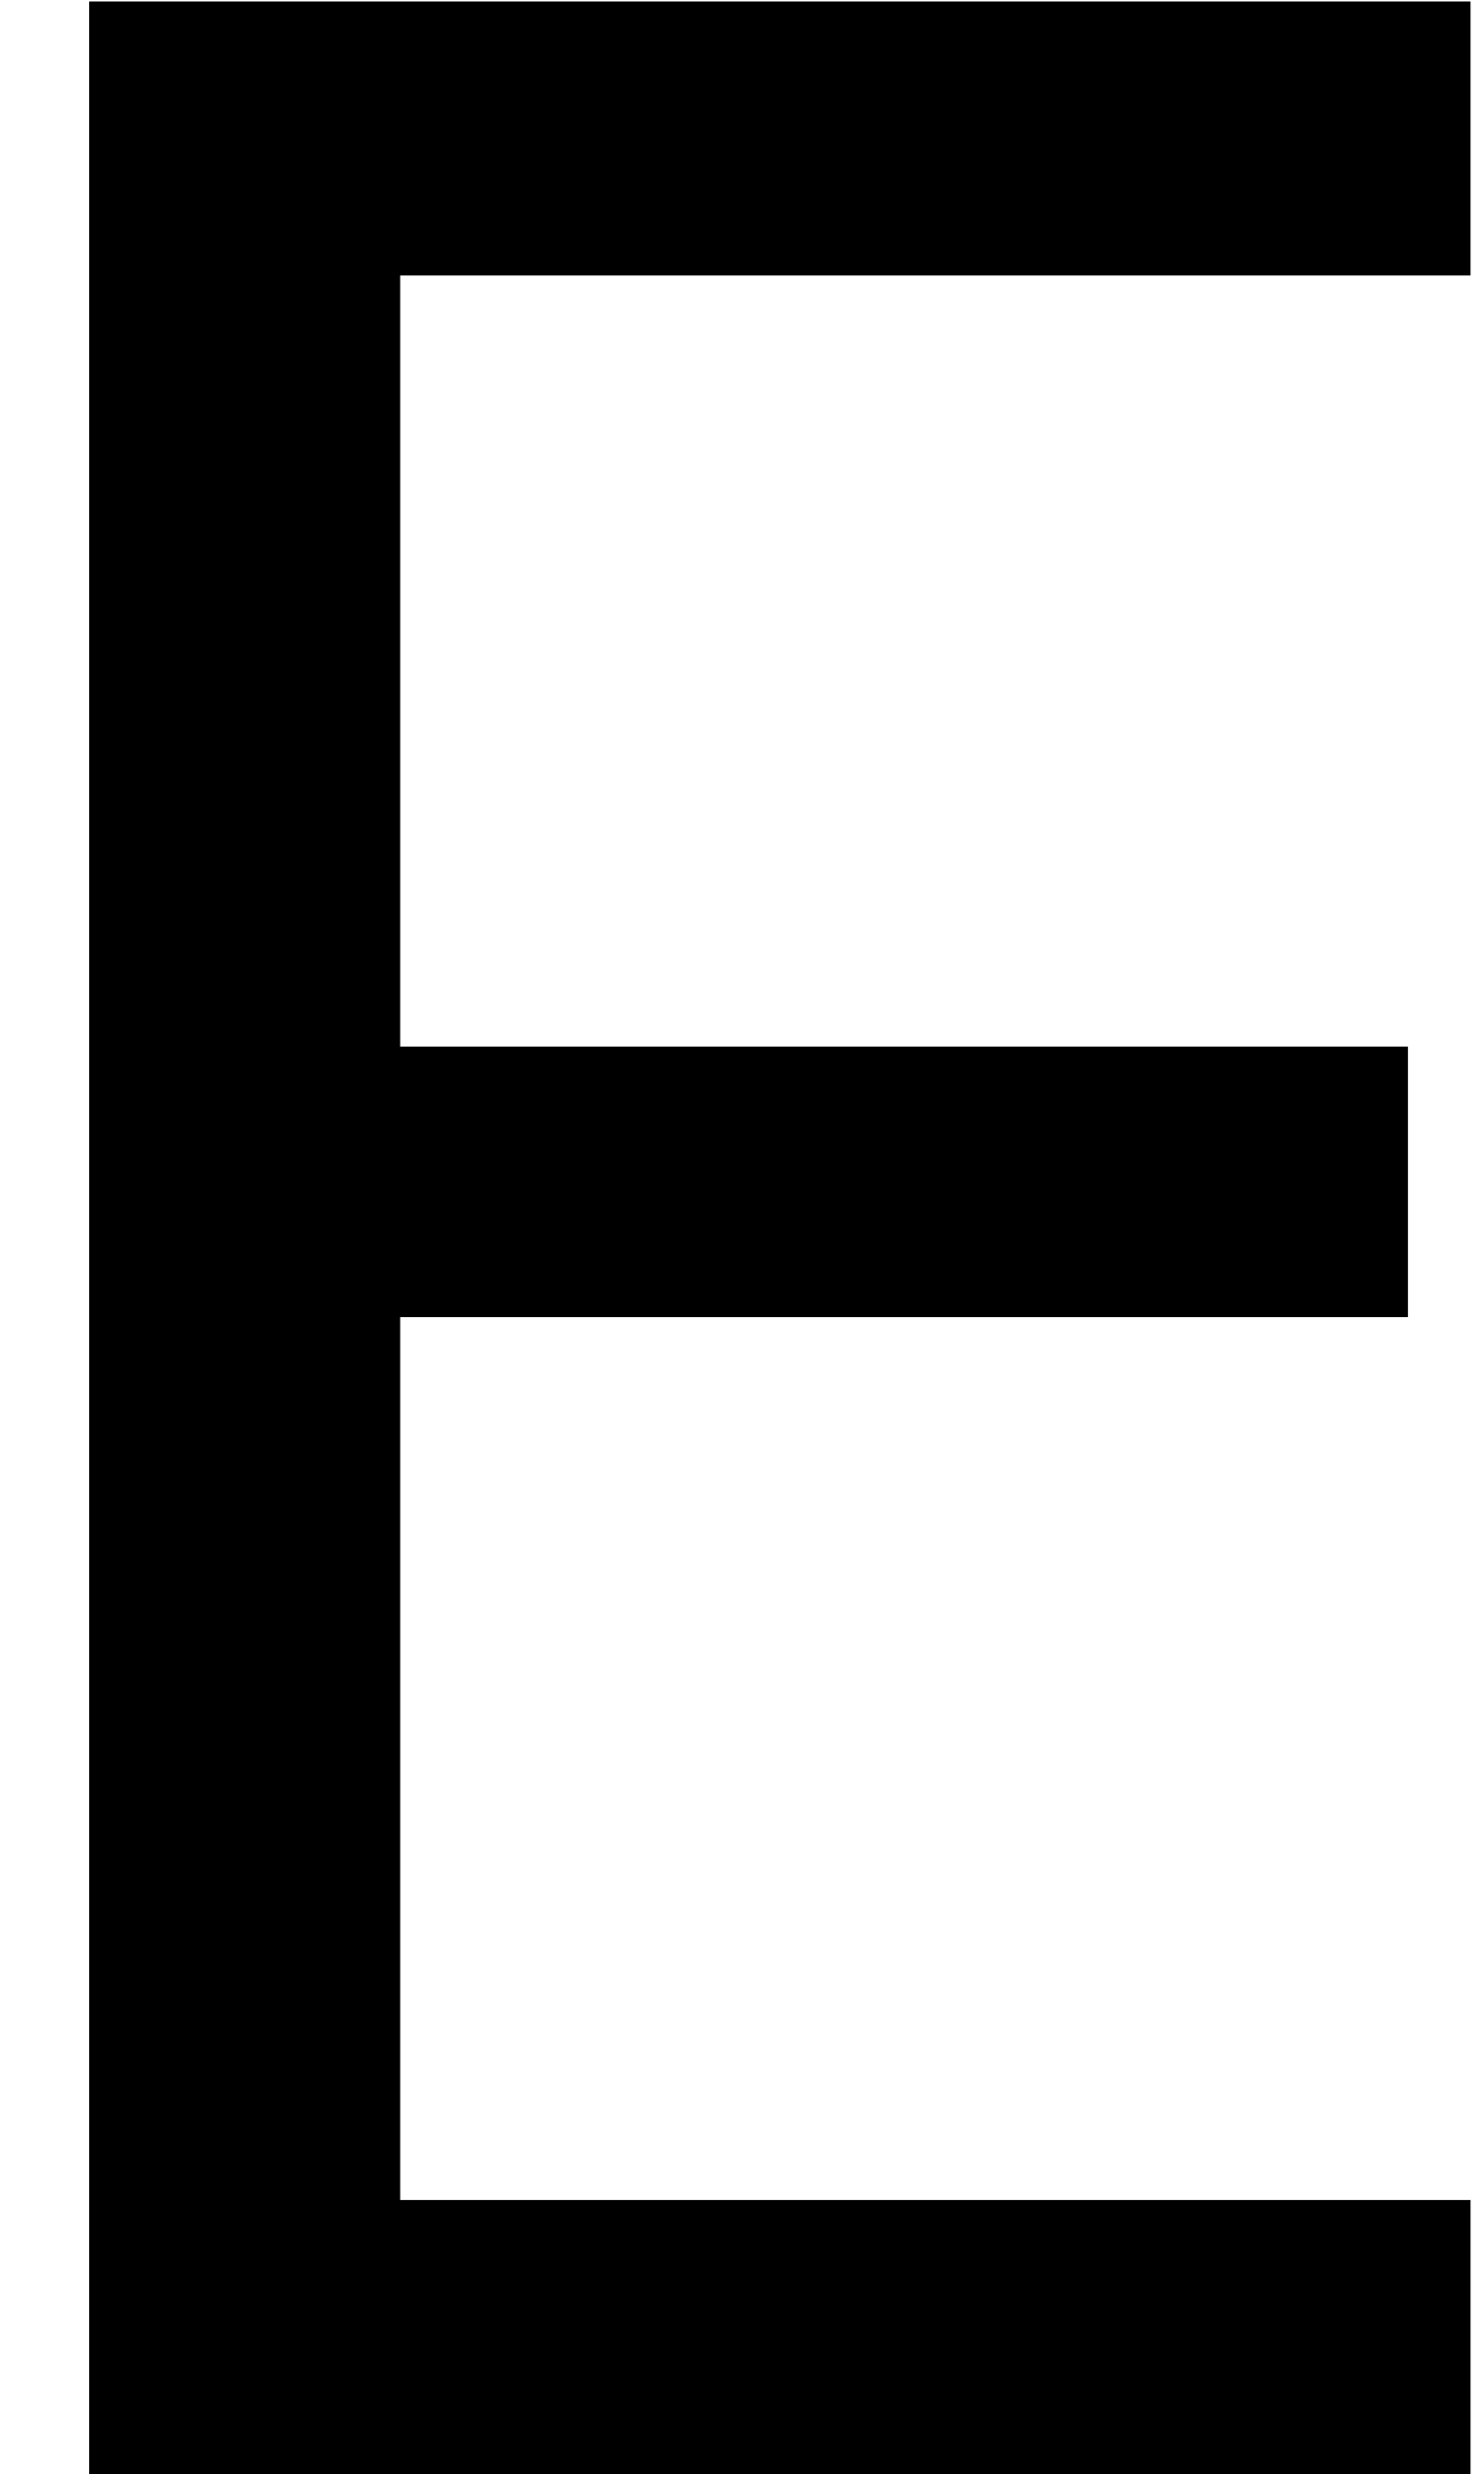
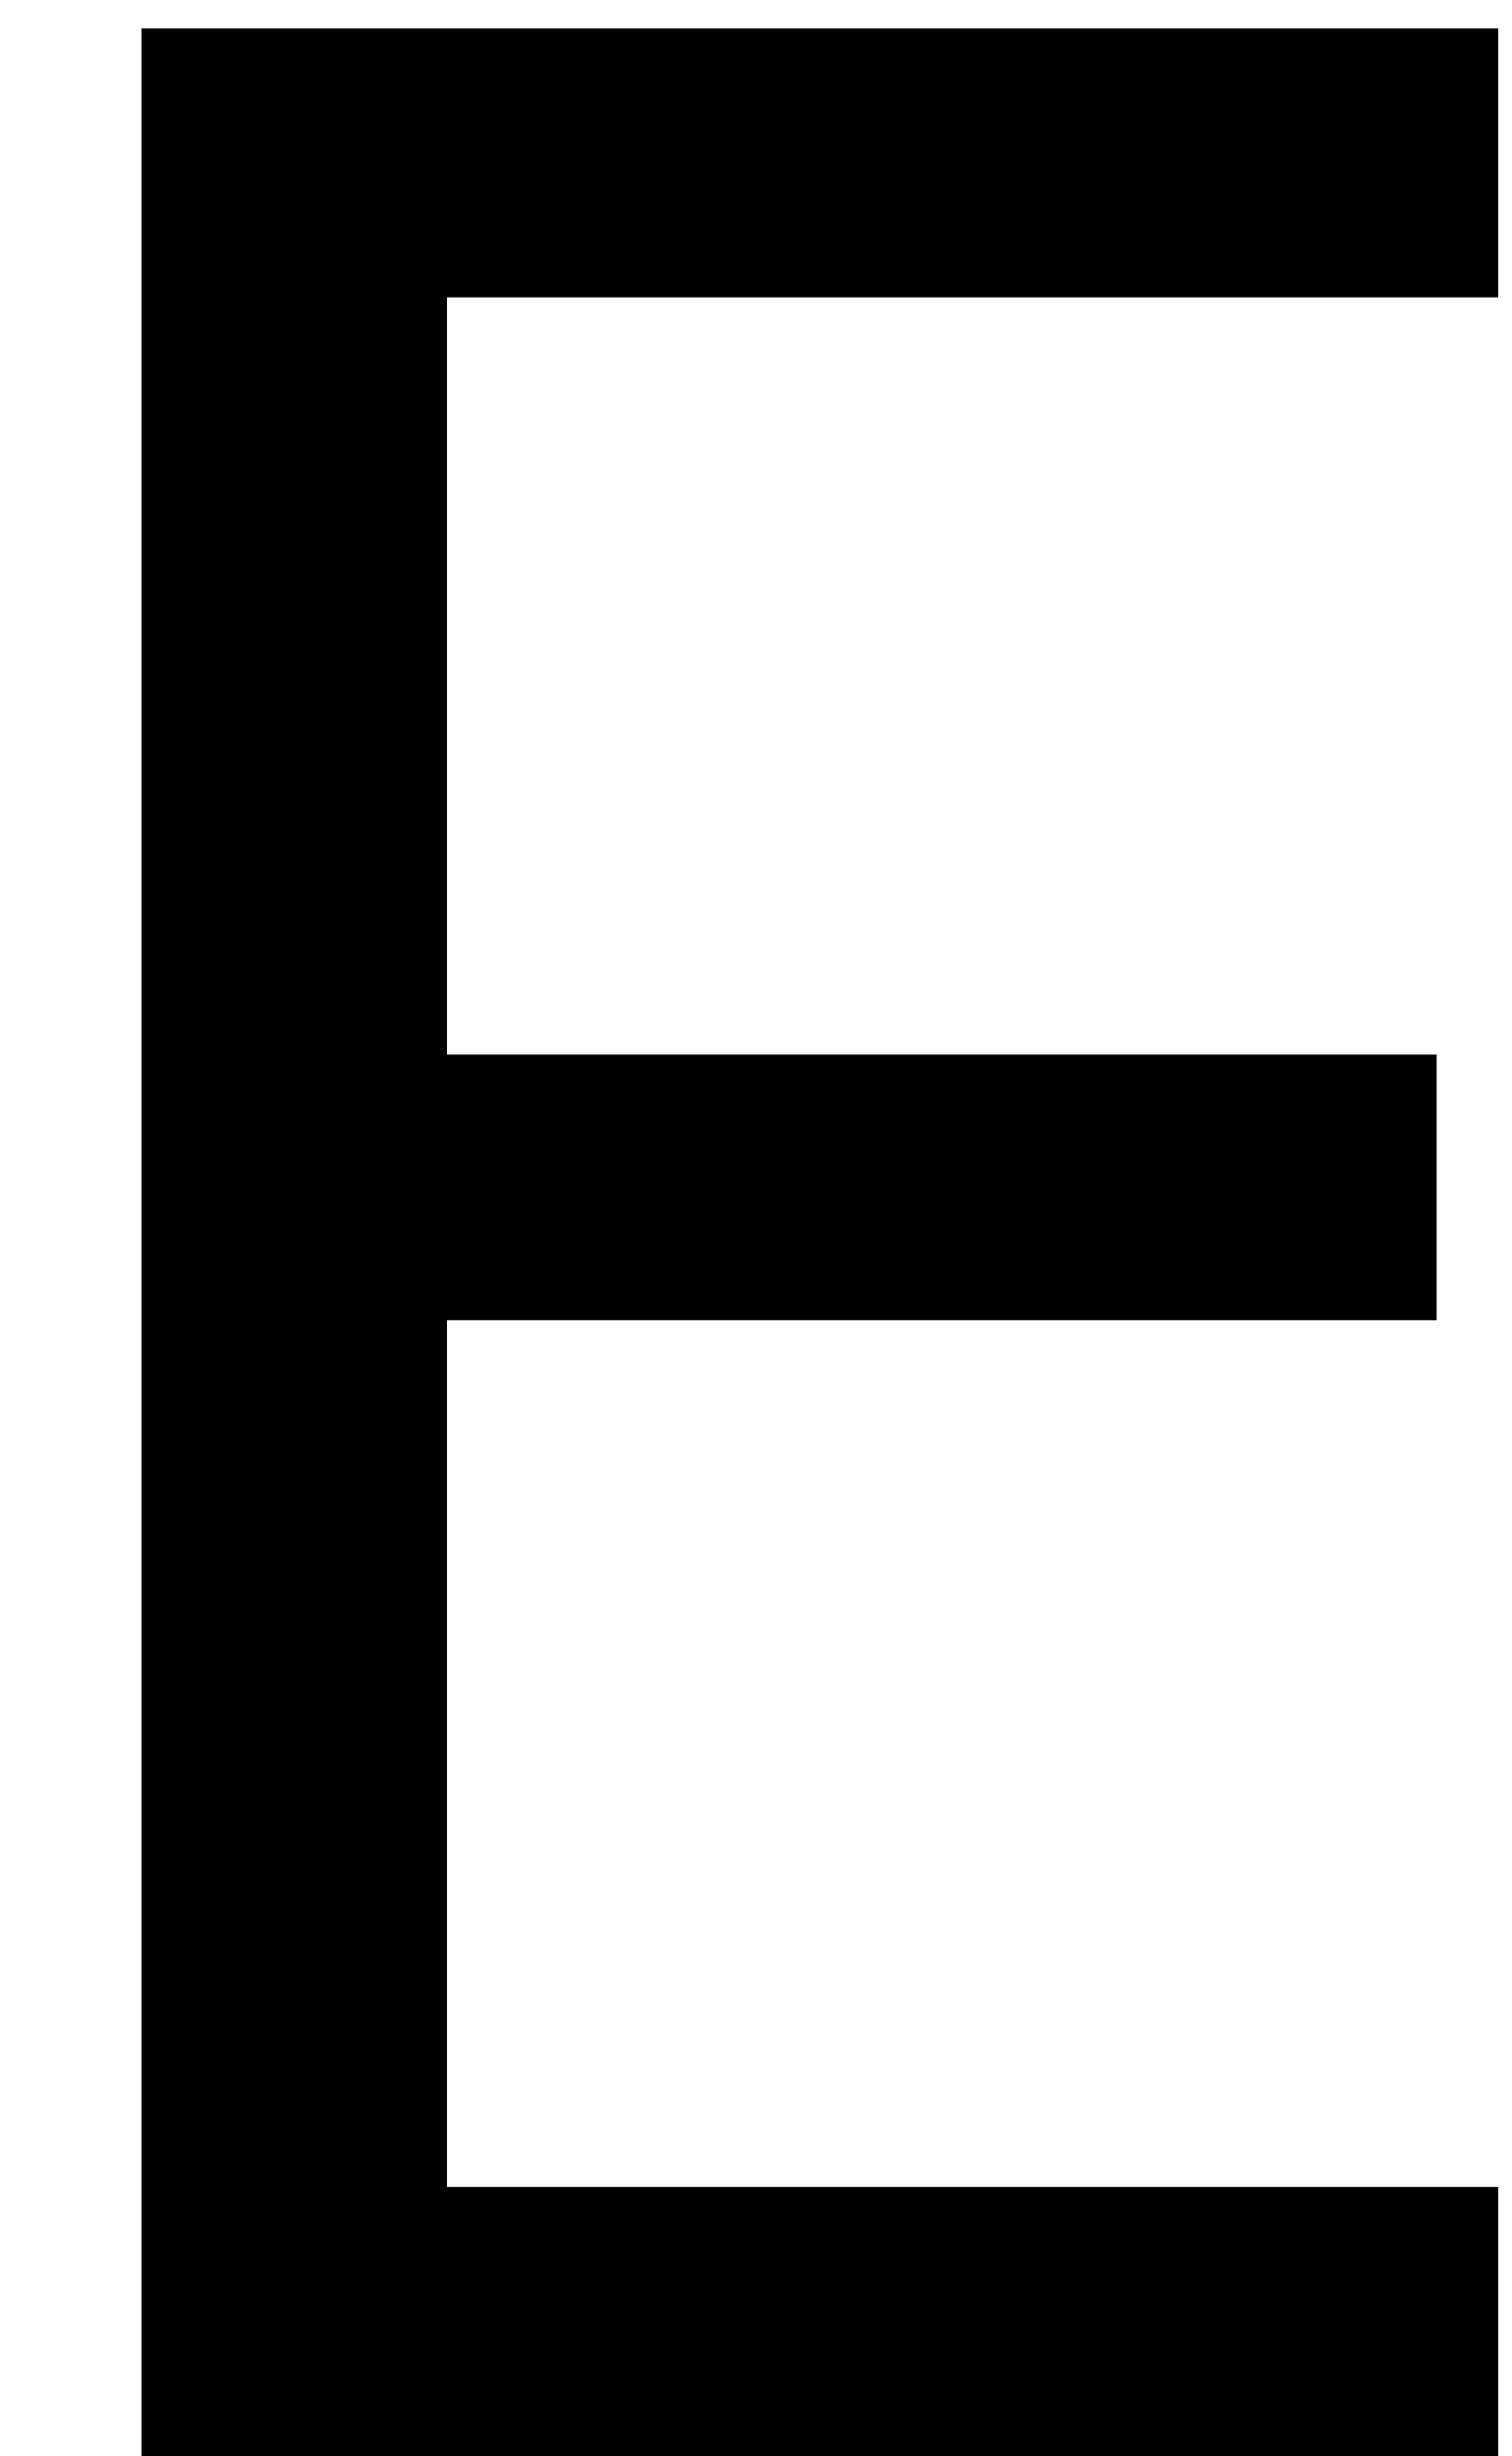
- <svg xmlns="http://www.w3.org/2000/svg" width="12" height="20" viewBox="0 0 12 20" fill="none">
-   <path d="M11.891 20H0.721V0.012H11.891V2.227H3.236V8.461H11.385V10.648H3.236V17.785H11.891V20Z" fill="black" />
+ <svg xmlns="http://www.w3.org/2000/svg" width="8" height="13" viewBox="0 0 8 13" fill="none">
+   <path d="M7.93 13H0.749V0.15H7.93V1.574H2.366V5.582H7.604V6.988H2.366V11.576H7.93V13Z" fill="black" />
</svg>
